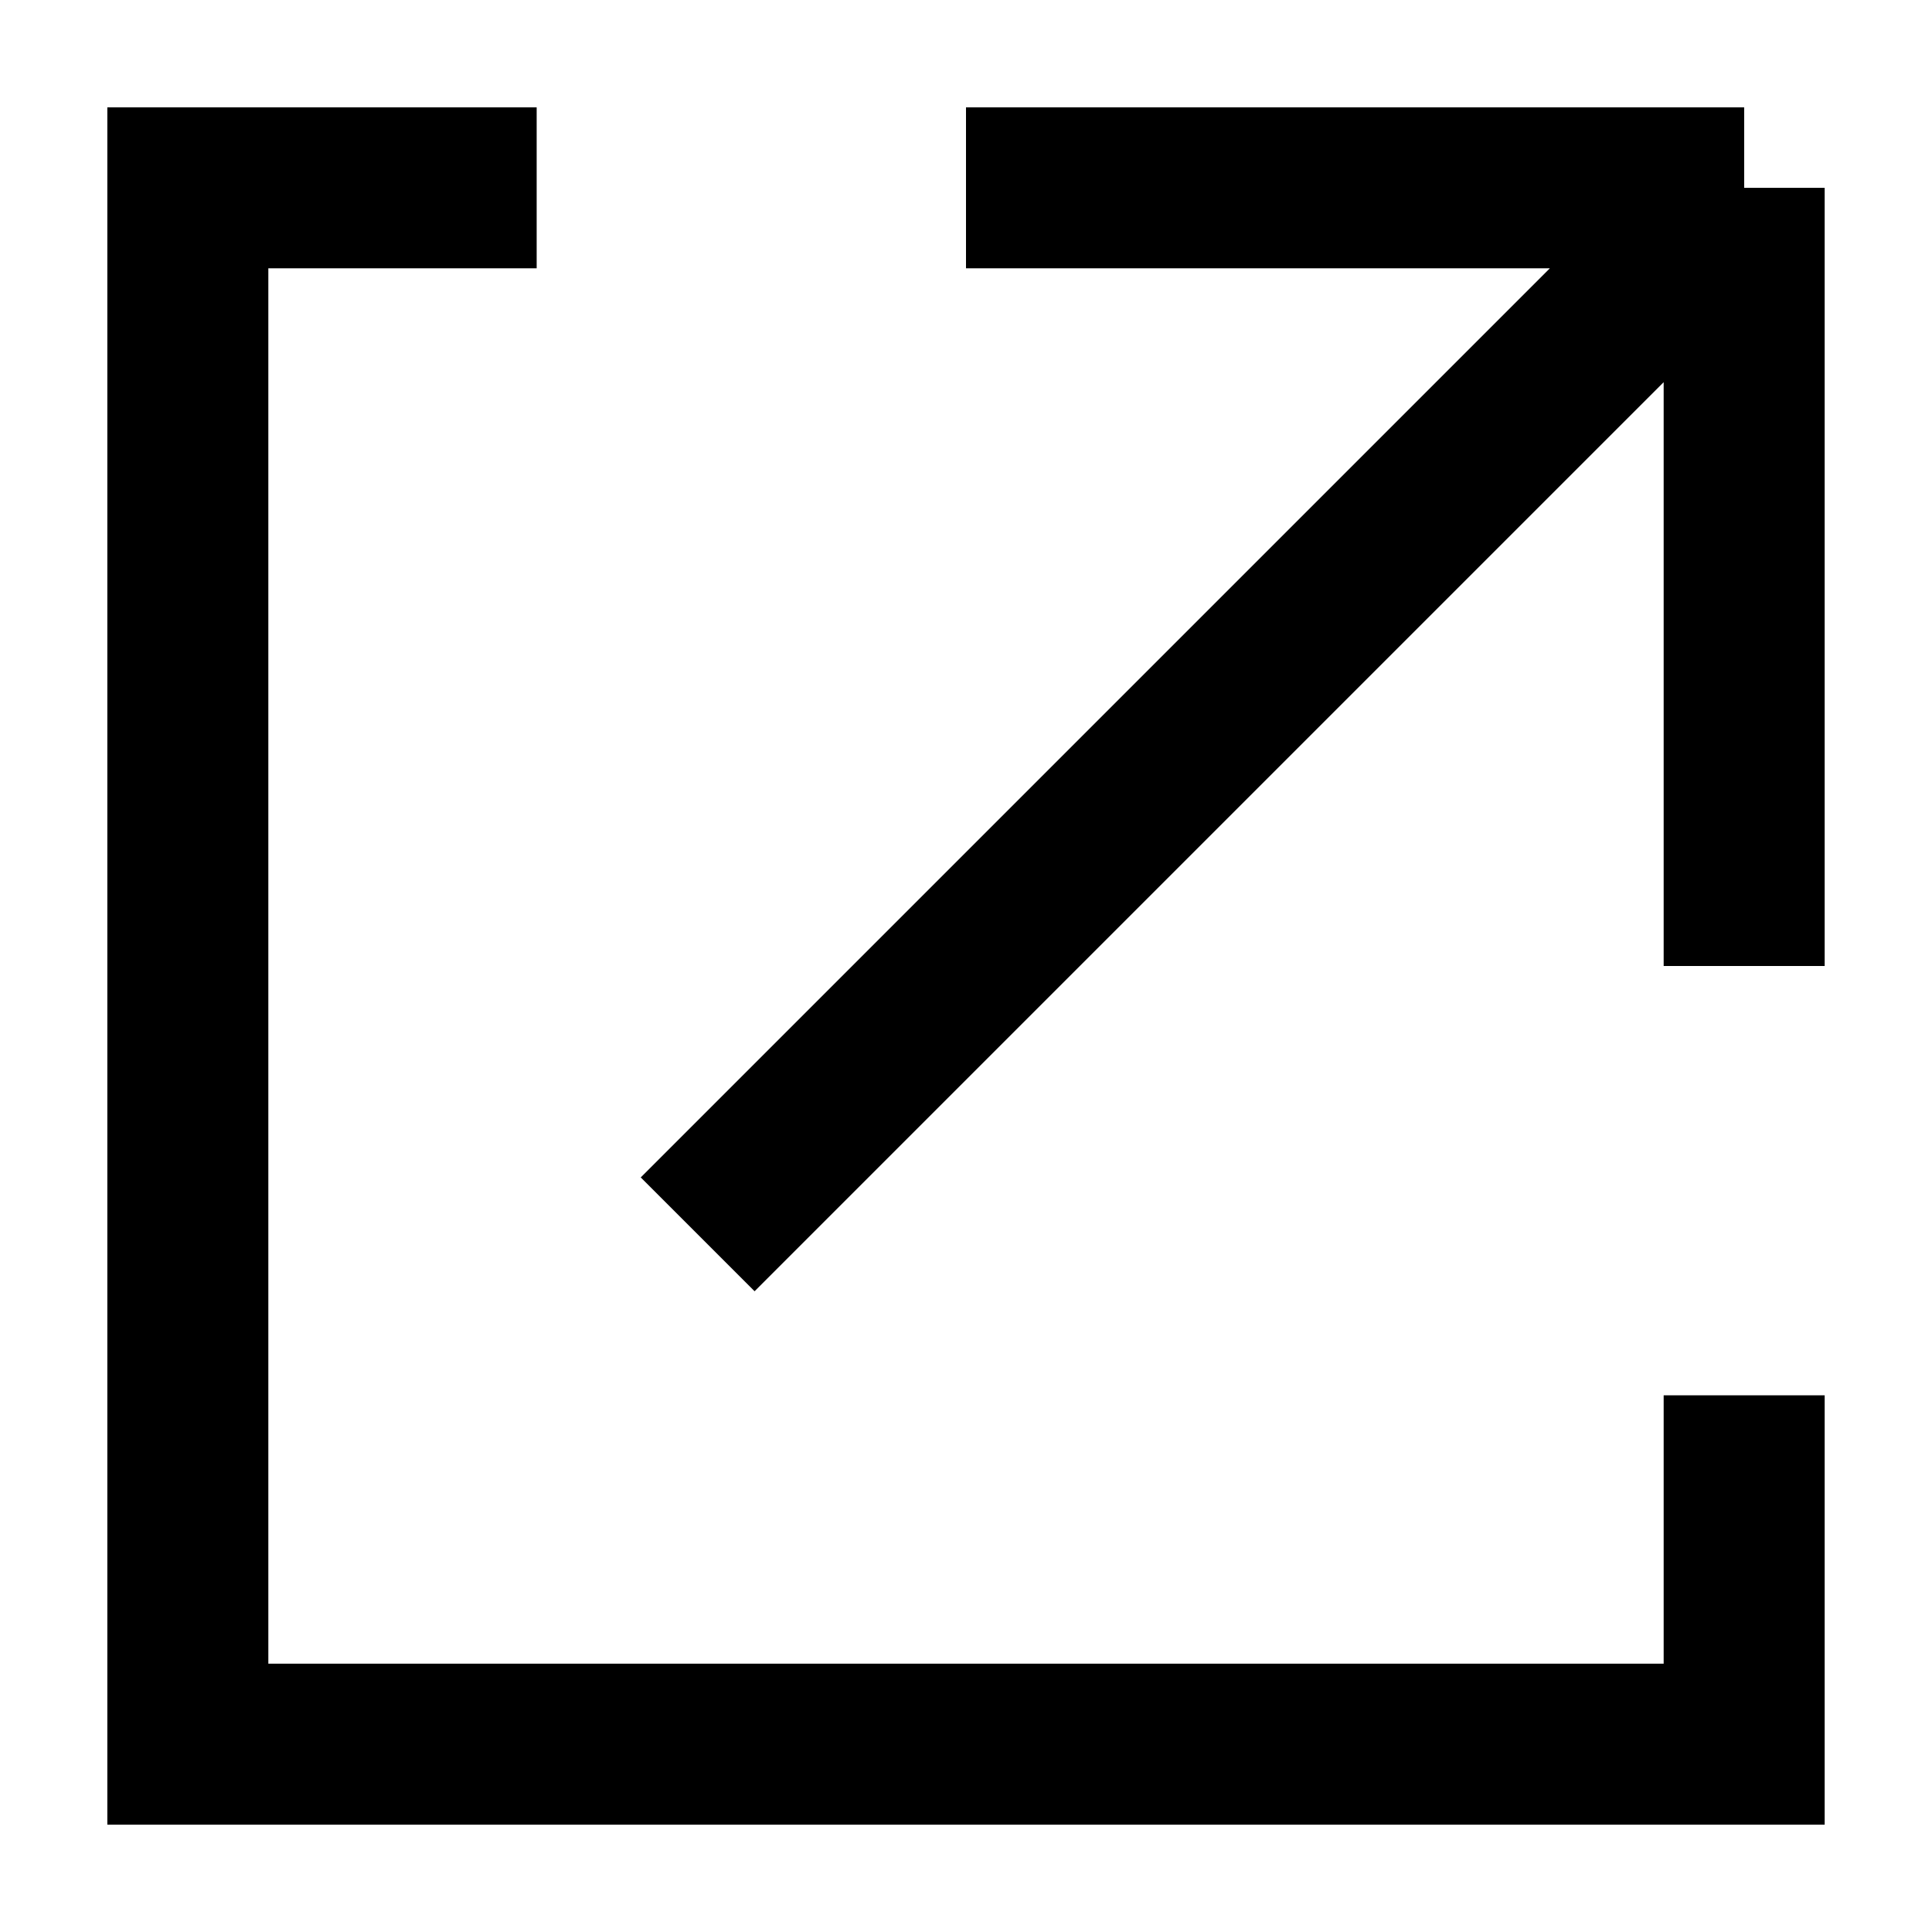
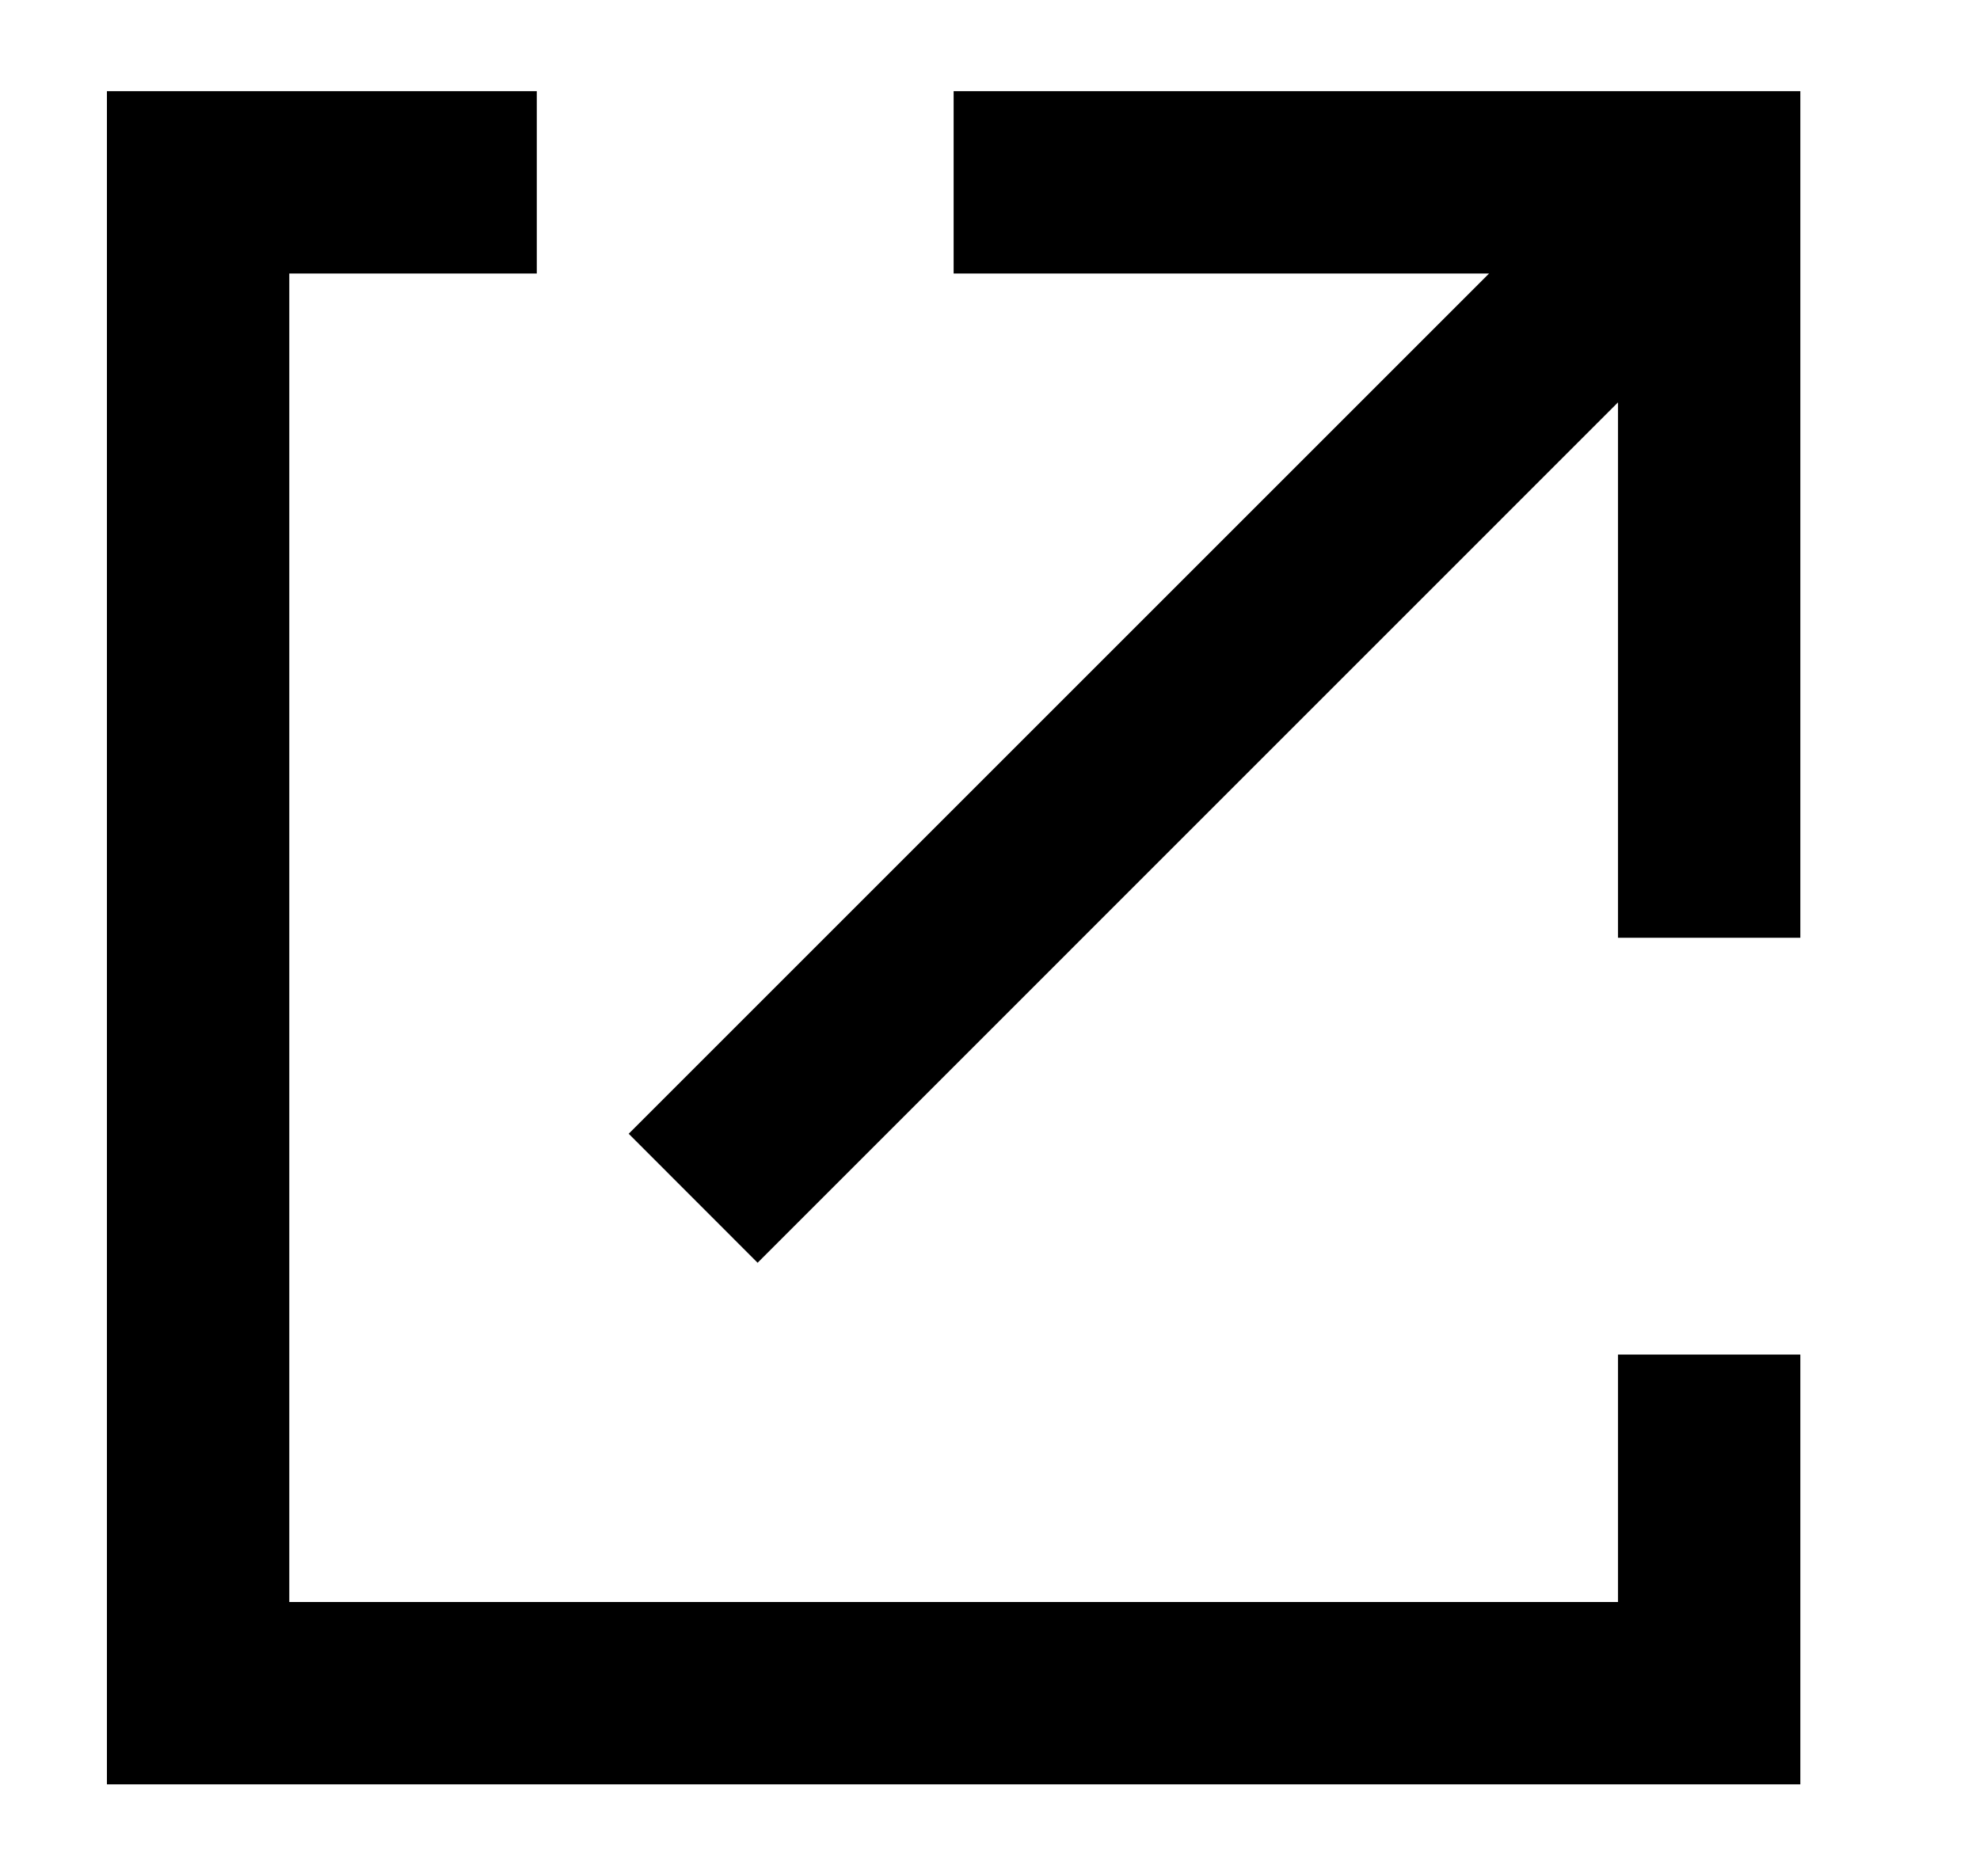
- <svg xmlns="http://www.w3.org/2000/svg" width="18" height="18" viewBox="0 0 18 18" fill="none">
-   <path d="M6.5 11.5L16.25 1.75M16.25 1.75L9 1.75M16.25 1.75V9M5 1.75L1.75 1.75V16.25H16.25V13" stroke="black" stroke-width="1.5" />
+ <svg xmlns="http://www.w3.org/2000/svg" width="19" height="18" viewBox="0 0 19 18" fill="none">
+   <path fill-rule="evenodd" clip-rule="evenodd" d="M1.026 0.875H5.151V2.625H2.776V15.375H15.526V13H17.276V17.125H1.026V0.875ZM9.151 0.875H17.276V9H15.526V3.862L7.27 12.119L6.033 10.881L14.289 2.625H9.151V0.875Z" fill="black" />
</svg>
